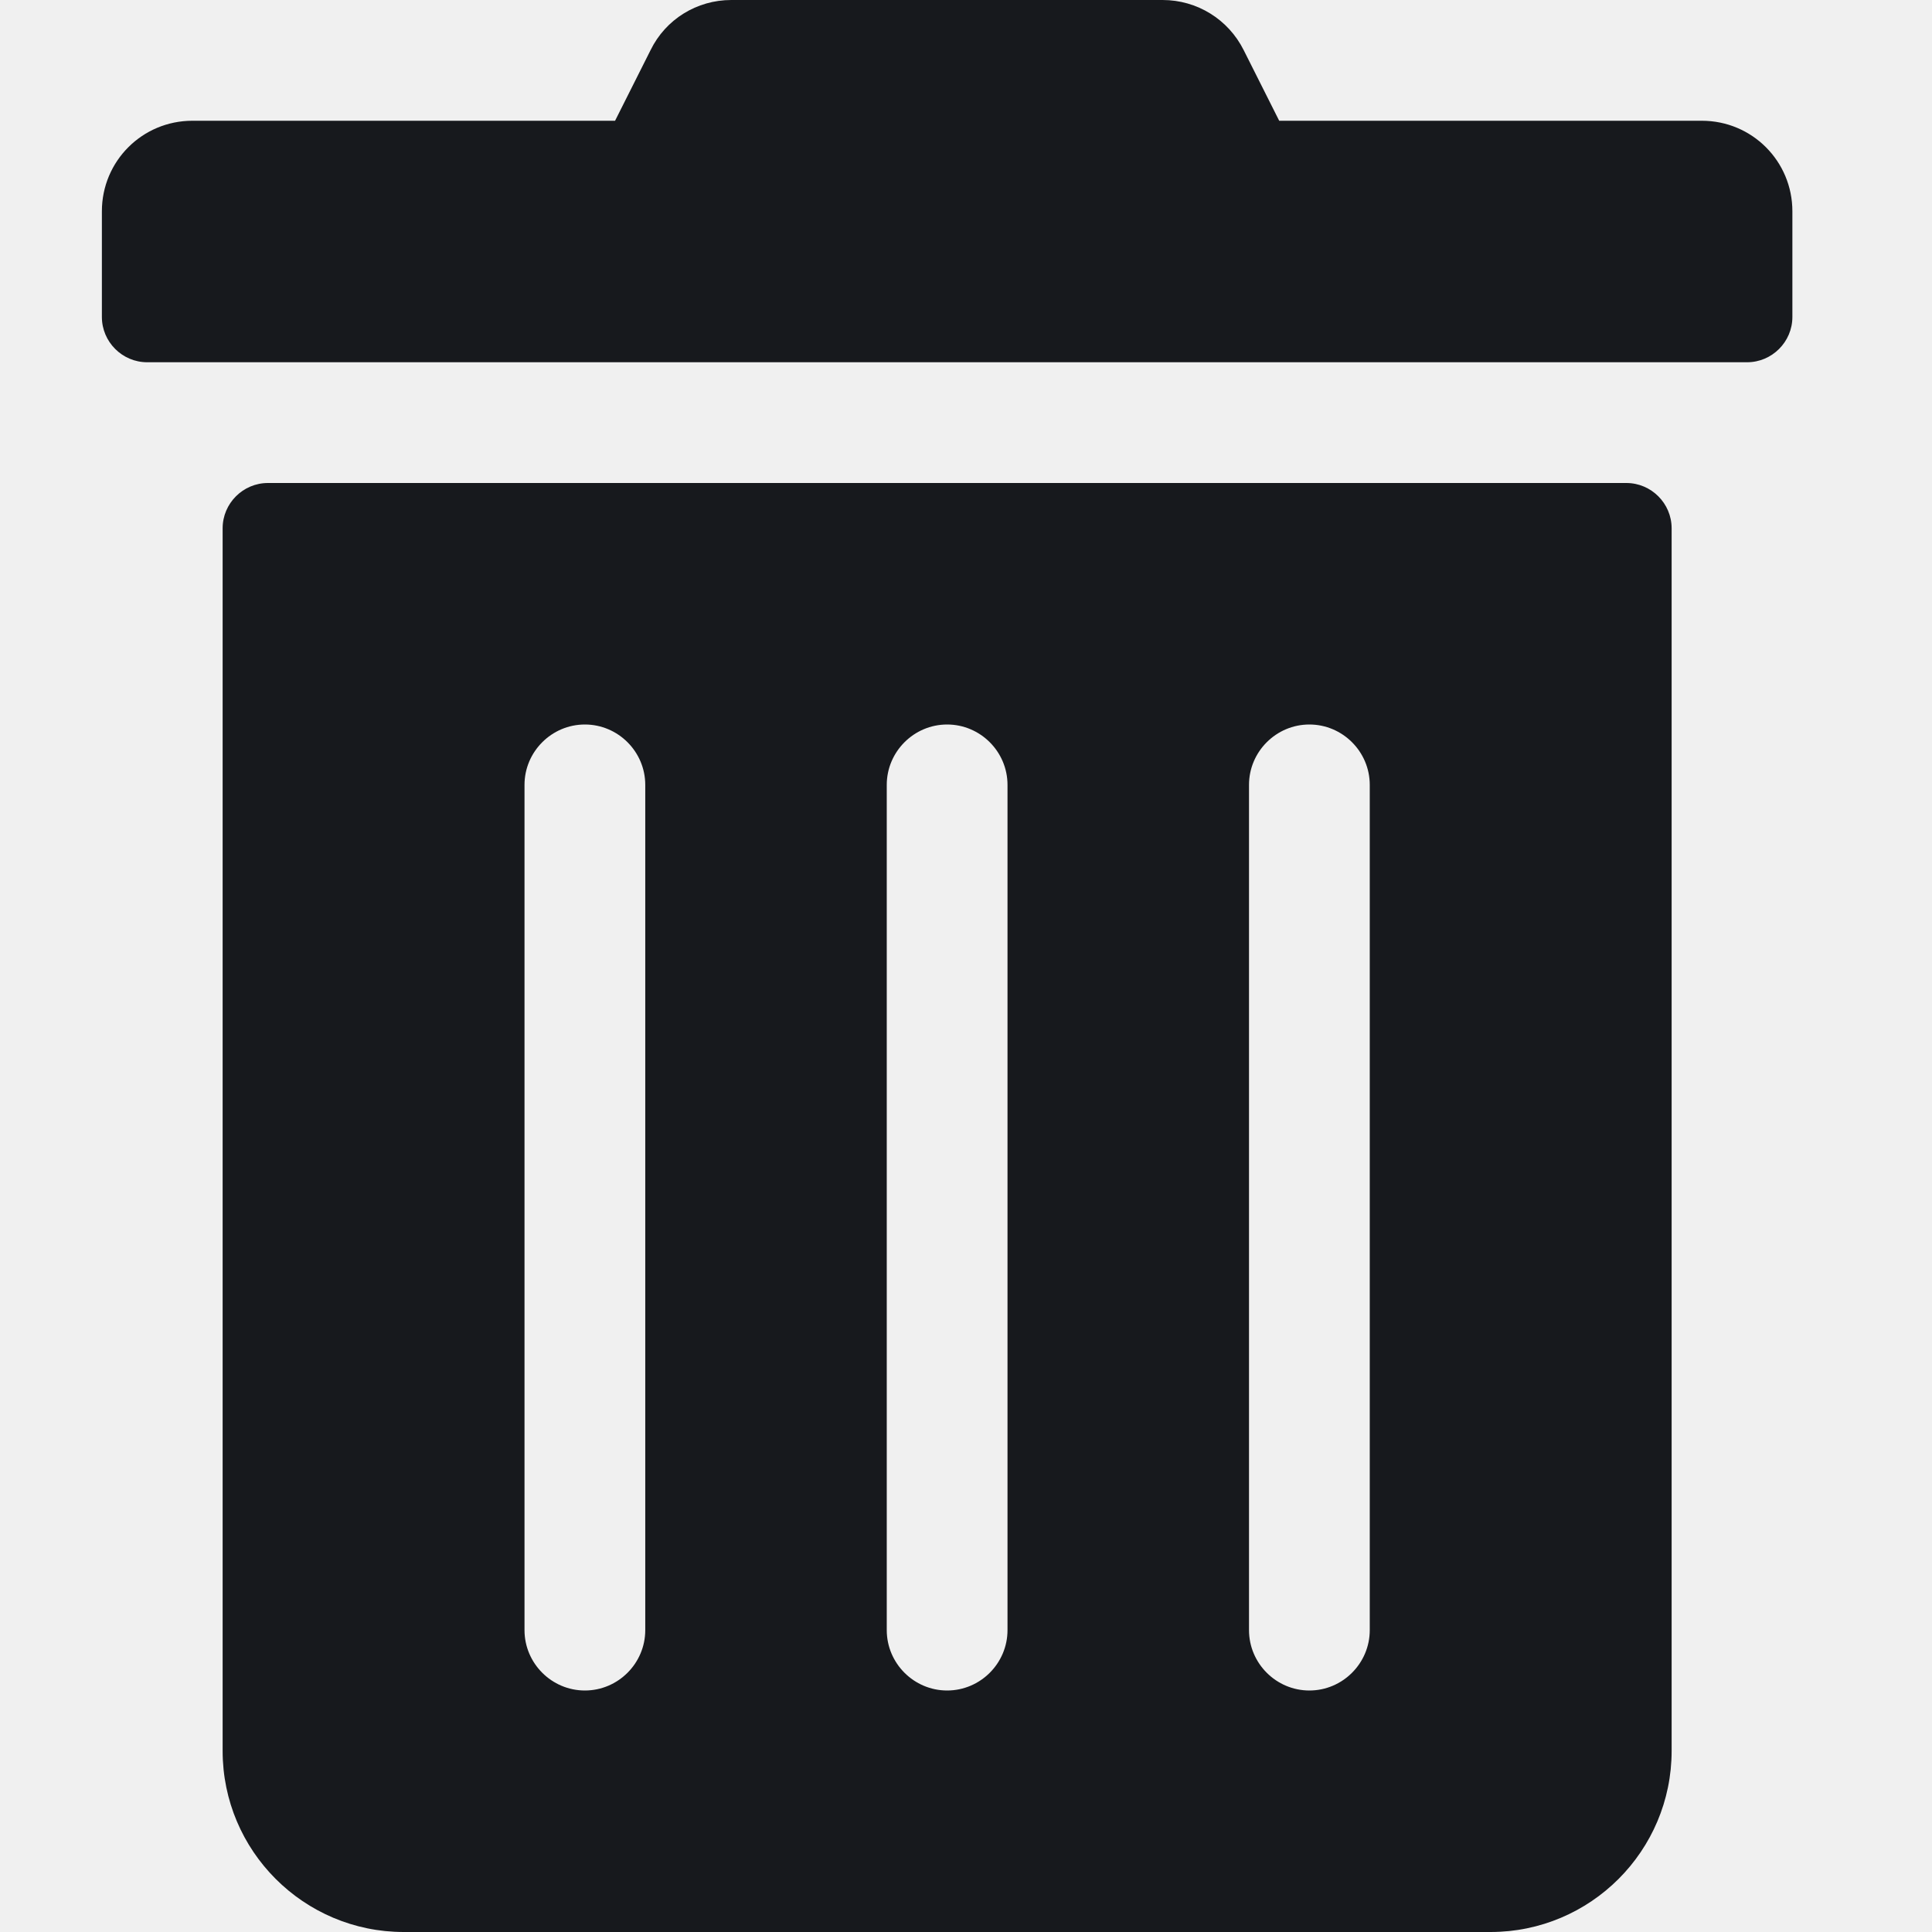
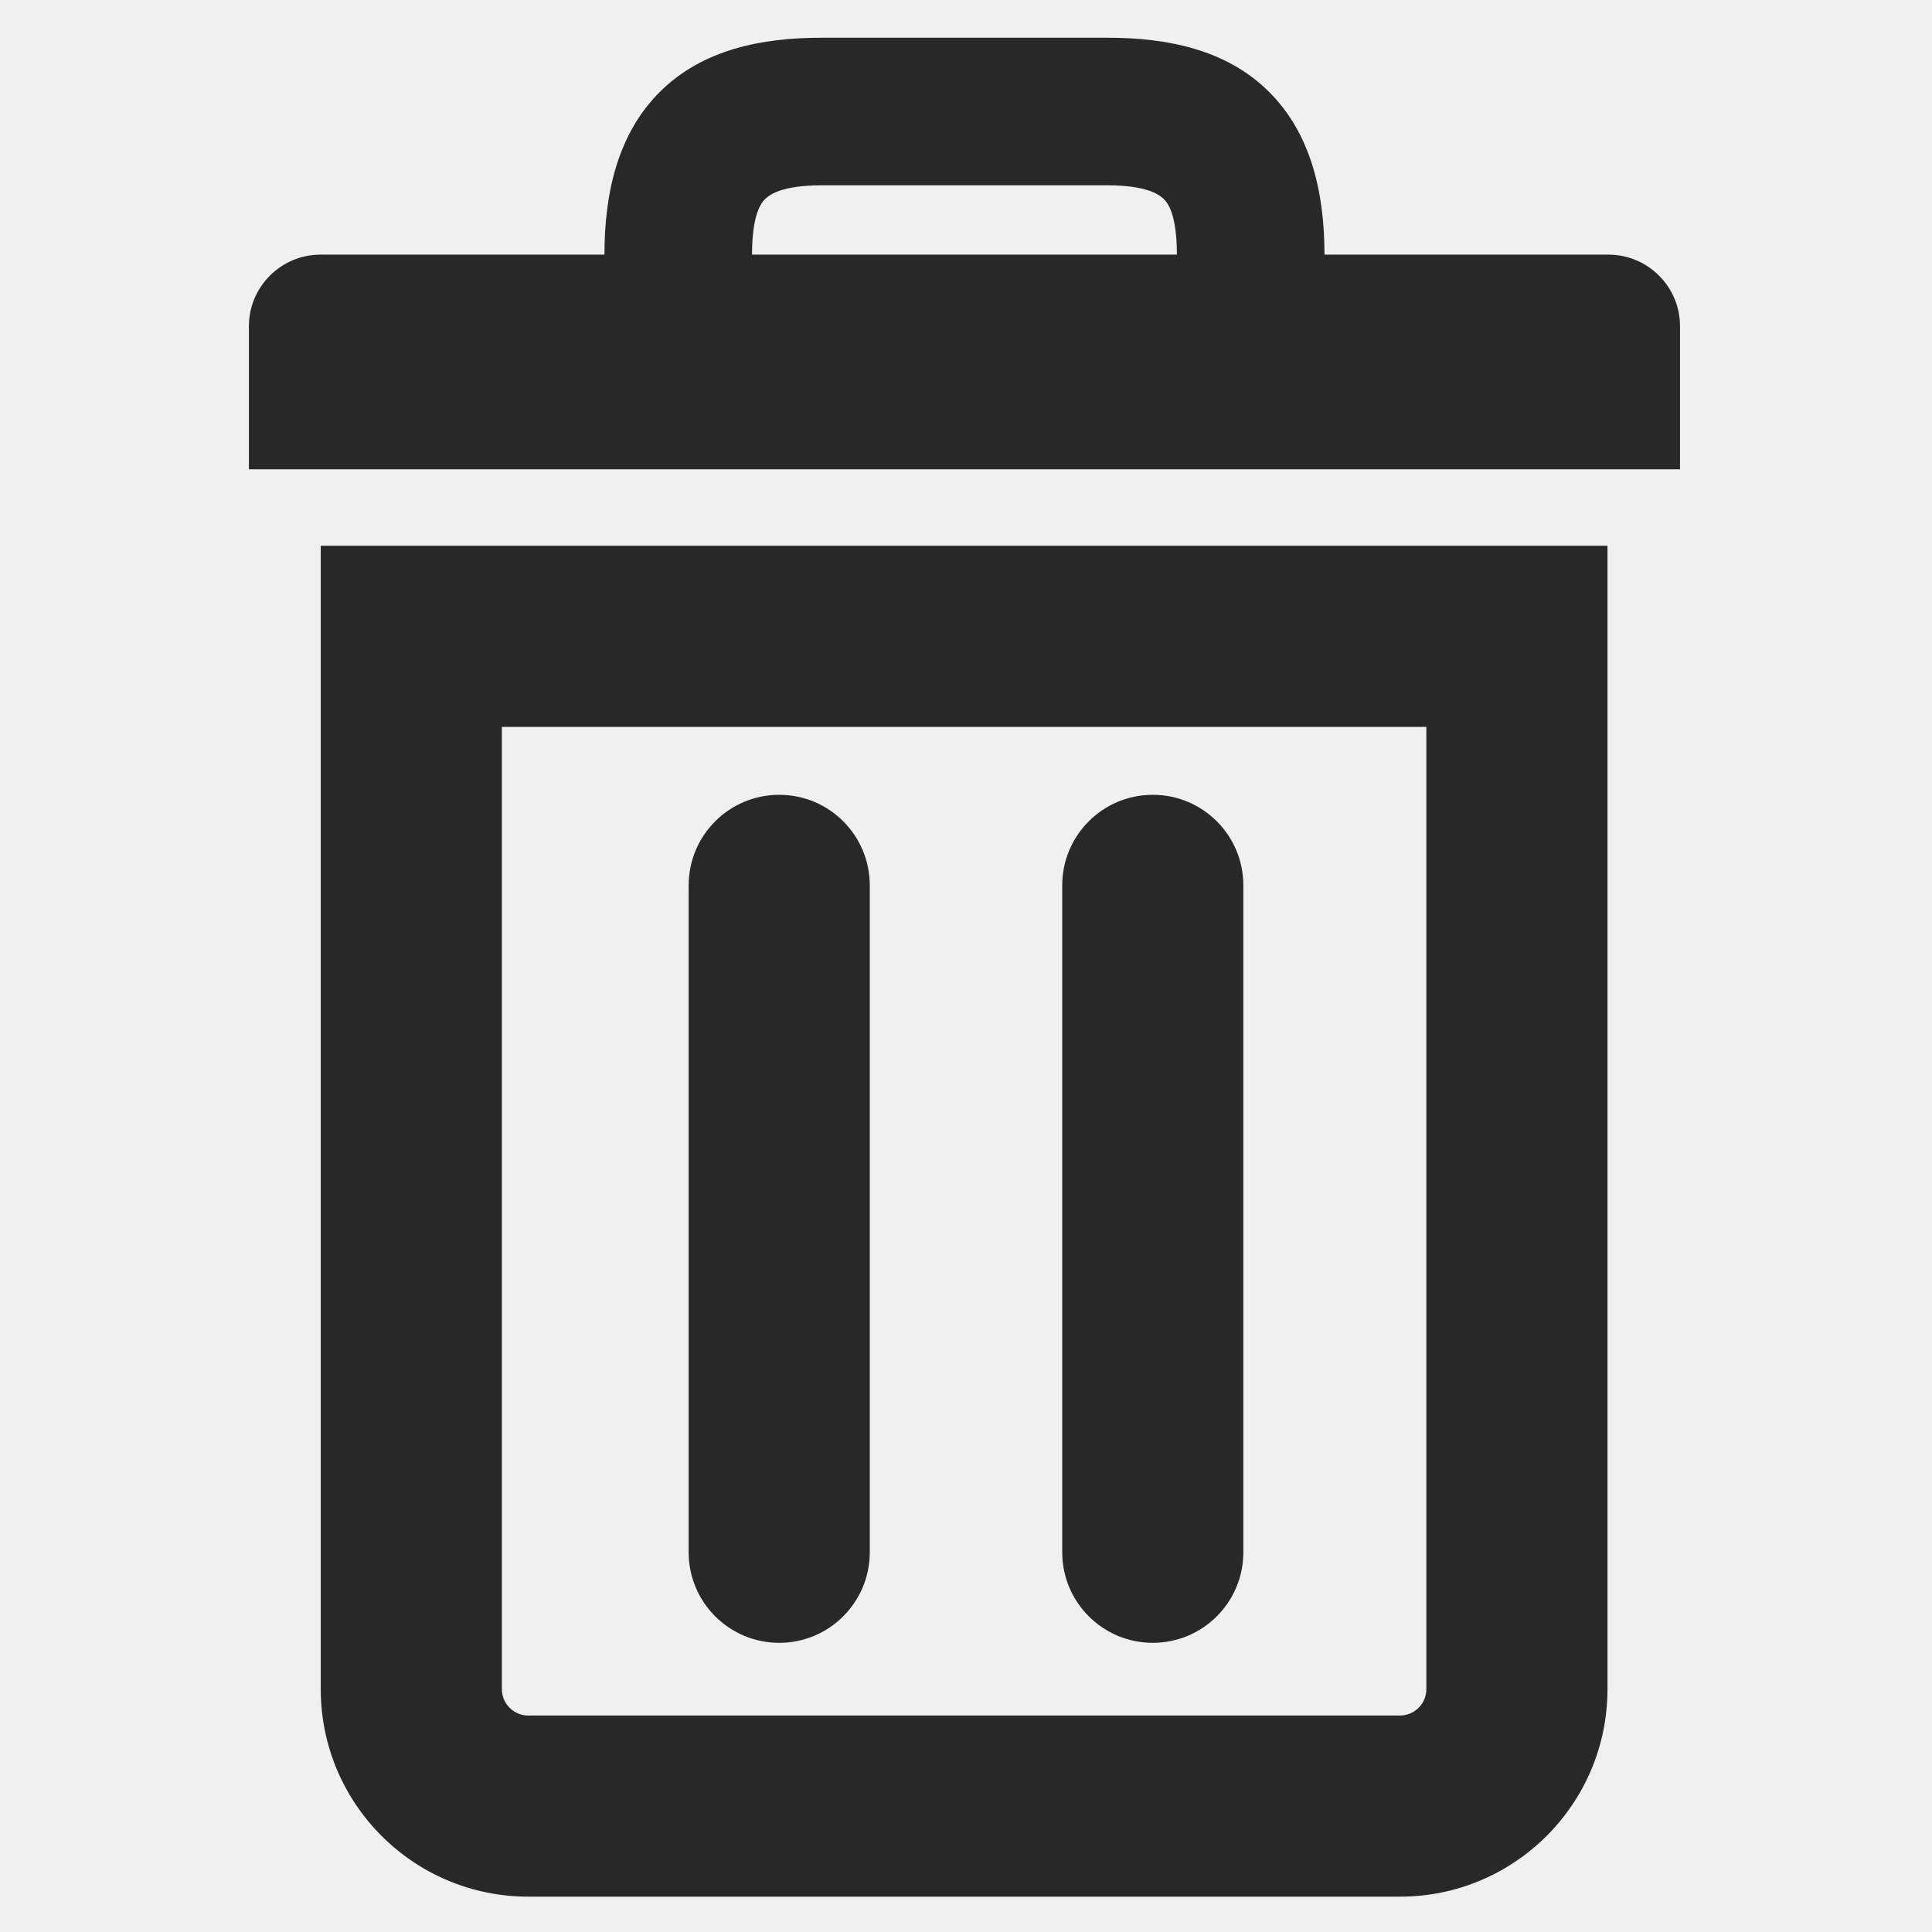
- <svg xmlns="http://www.w3.org/2000/svg" xmlns:xlink="http://www.w3.org/1999/xlink" width="512px" height="512px" viewBox="0 0 512 512" version="1.1">
-   <defs>
-     <path d="M27,84 L27,56 C27,42.7 37.7,32 51,32 L163,32 L172.4,13.3 C176.4,5.1 184.7,0 193.8,0 L308.1,0 C317.2,0 325.5,5.1 329.6,13.3 L339,32 L451,32 C464.3,32 475,42.7 475,56 L475,84 C475,90.6 469.6,96 463,96 L39,96 C32.4,96 27,90.6 27,84 Z M443,140 L443,464 C443,490.5 421.5,512 395,512 L107,512 C80.5,512 59,490.5 59,464 L59,140 C59,133.4 64.4,128 71,128 L431,128 C437.6,128 443,133.4 443,140 Z M171,208 C171,199.2 163.8,192 155,192 C146.2,192 139,199.2 139,208 L139,432 C139,440.8 146.2,448 155,448 C163.8,448 171,440.8 171,432 L171,208 Z M267,208 C267,199.2 259.8,192 251,192 C242.2,192 235,199.2 235,208 L235,432 C235,440.8 242.2,448 251,448 C259.8,448 267,440.8 267,432 L267,208 Z M363,208 C363,199.2 355.8,192 347,192 C338.2,192 331,199.2 331,208 L331,432 C331,440.8 338.2,448 347,448 C355.8,448 363,440.8 363,432 L363,208 Z" id="path-1" />
-   </defs>
+ <svg xmlns="http://www.w3.org/2000/svg" width="512px" height="512px" viewBox="0 0 512 512" version="1.1">
  <g id="delete" stroke="none" stroke-width="1" fill="none" fill-rule="evenodd">
-     <mask id="mask-2" fill="white">
-       <use xlink:href="#path-1" />
-     </mask>
-     <use id="Mask" fill="#17191D" xlink:href="#path-1" />
+     <path d="M85,144.63 L426,144.63 L426,447.63 C426,478.005 401.376,502.63 371,502.63 L140,502.63 C109.624,502.63 85,478.005 85,447.63 L85,144.63 Z M133,192.63 L133,447.63 C133,451.496 136.134,454.63 140,454.63 L371,454.63 C374.866,454.63 378,451.496 378,447.63 L378,192.63 L133,192.63 Z" id="Rectangle" fill="#282828" />
+     <path d="M281.5,234.63 L281.5,411.365 C281.5,424.62 292.245,435.365 305.5,435.365 C318.755,435.365 329.5,424.62 329.5,411.365 L329.5,234.63 C329.5,221.375 318.755,210.63 305.5,210.63 C292.245,210.63 281.5,221.375 281.5,234.63 Z" id="Line-8" fill="#282828" />
+     <path d="M182.5,234.63 L182.5,411.365 C182.5,424.62 193.245,435.365 206.5,435.365 C219.755,435.365 230.5,424.62 230.5,411.365 L230.5,234.63 C230.5,221.375 219.755,210.63 206.5,210.63 C193.245,210.63 182.5,221.375 182.5,234.63 Z" id="Line-8-Copy" fill="#282828" />
+     <path d="M217.667,10 L293.519,10 C309.37,10 324.926,13.111 336.185,24.222 C347.444,35.333 351,51.111 351,67.481 L426.259,67.481 C436.704,67.481 445.222,76 445.222,86.444 L445.222,124.37 L65.963,124.37 L65.963,86.444 C65.963,76 74.481,67.481 84.926,67.481 L160.185,67.481 C160.185,51.111 163.741,35.333 175,24.222 C186.259,13.111 201.815,10 217.667,10 Z M217.667,49.111 C207.296,49.111 204.037,51.556 202.852,52.667 C201.667,53.778 199.296,56.889 199.296,67.481 L311.889,67.481 C311.889,56.889 309.519,53.778 308.333,52.667 C307.148,51.556 303.889,49.111 293.519,49.111 L217.667,49.111 Z" id="Combined-Shape" fill="#282828" />
  </g>
</svg>
